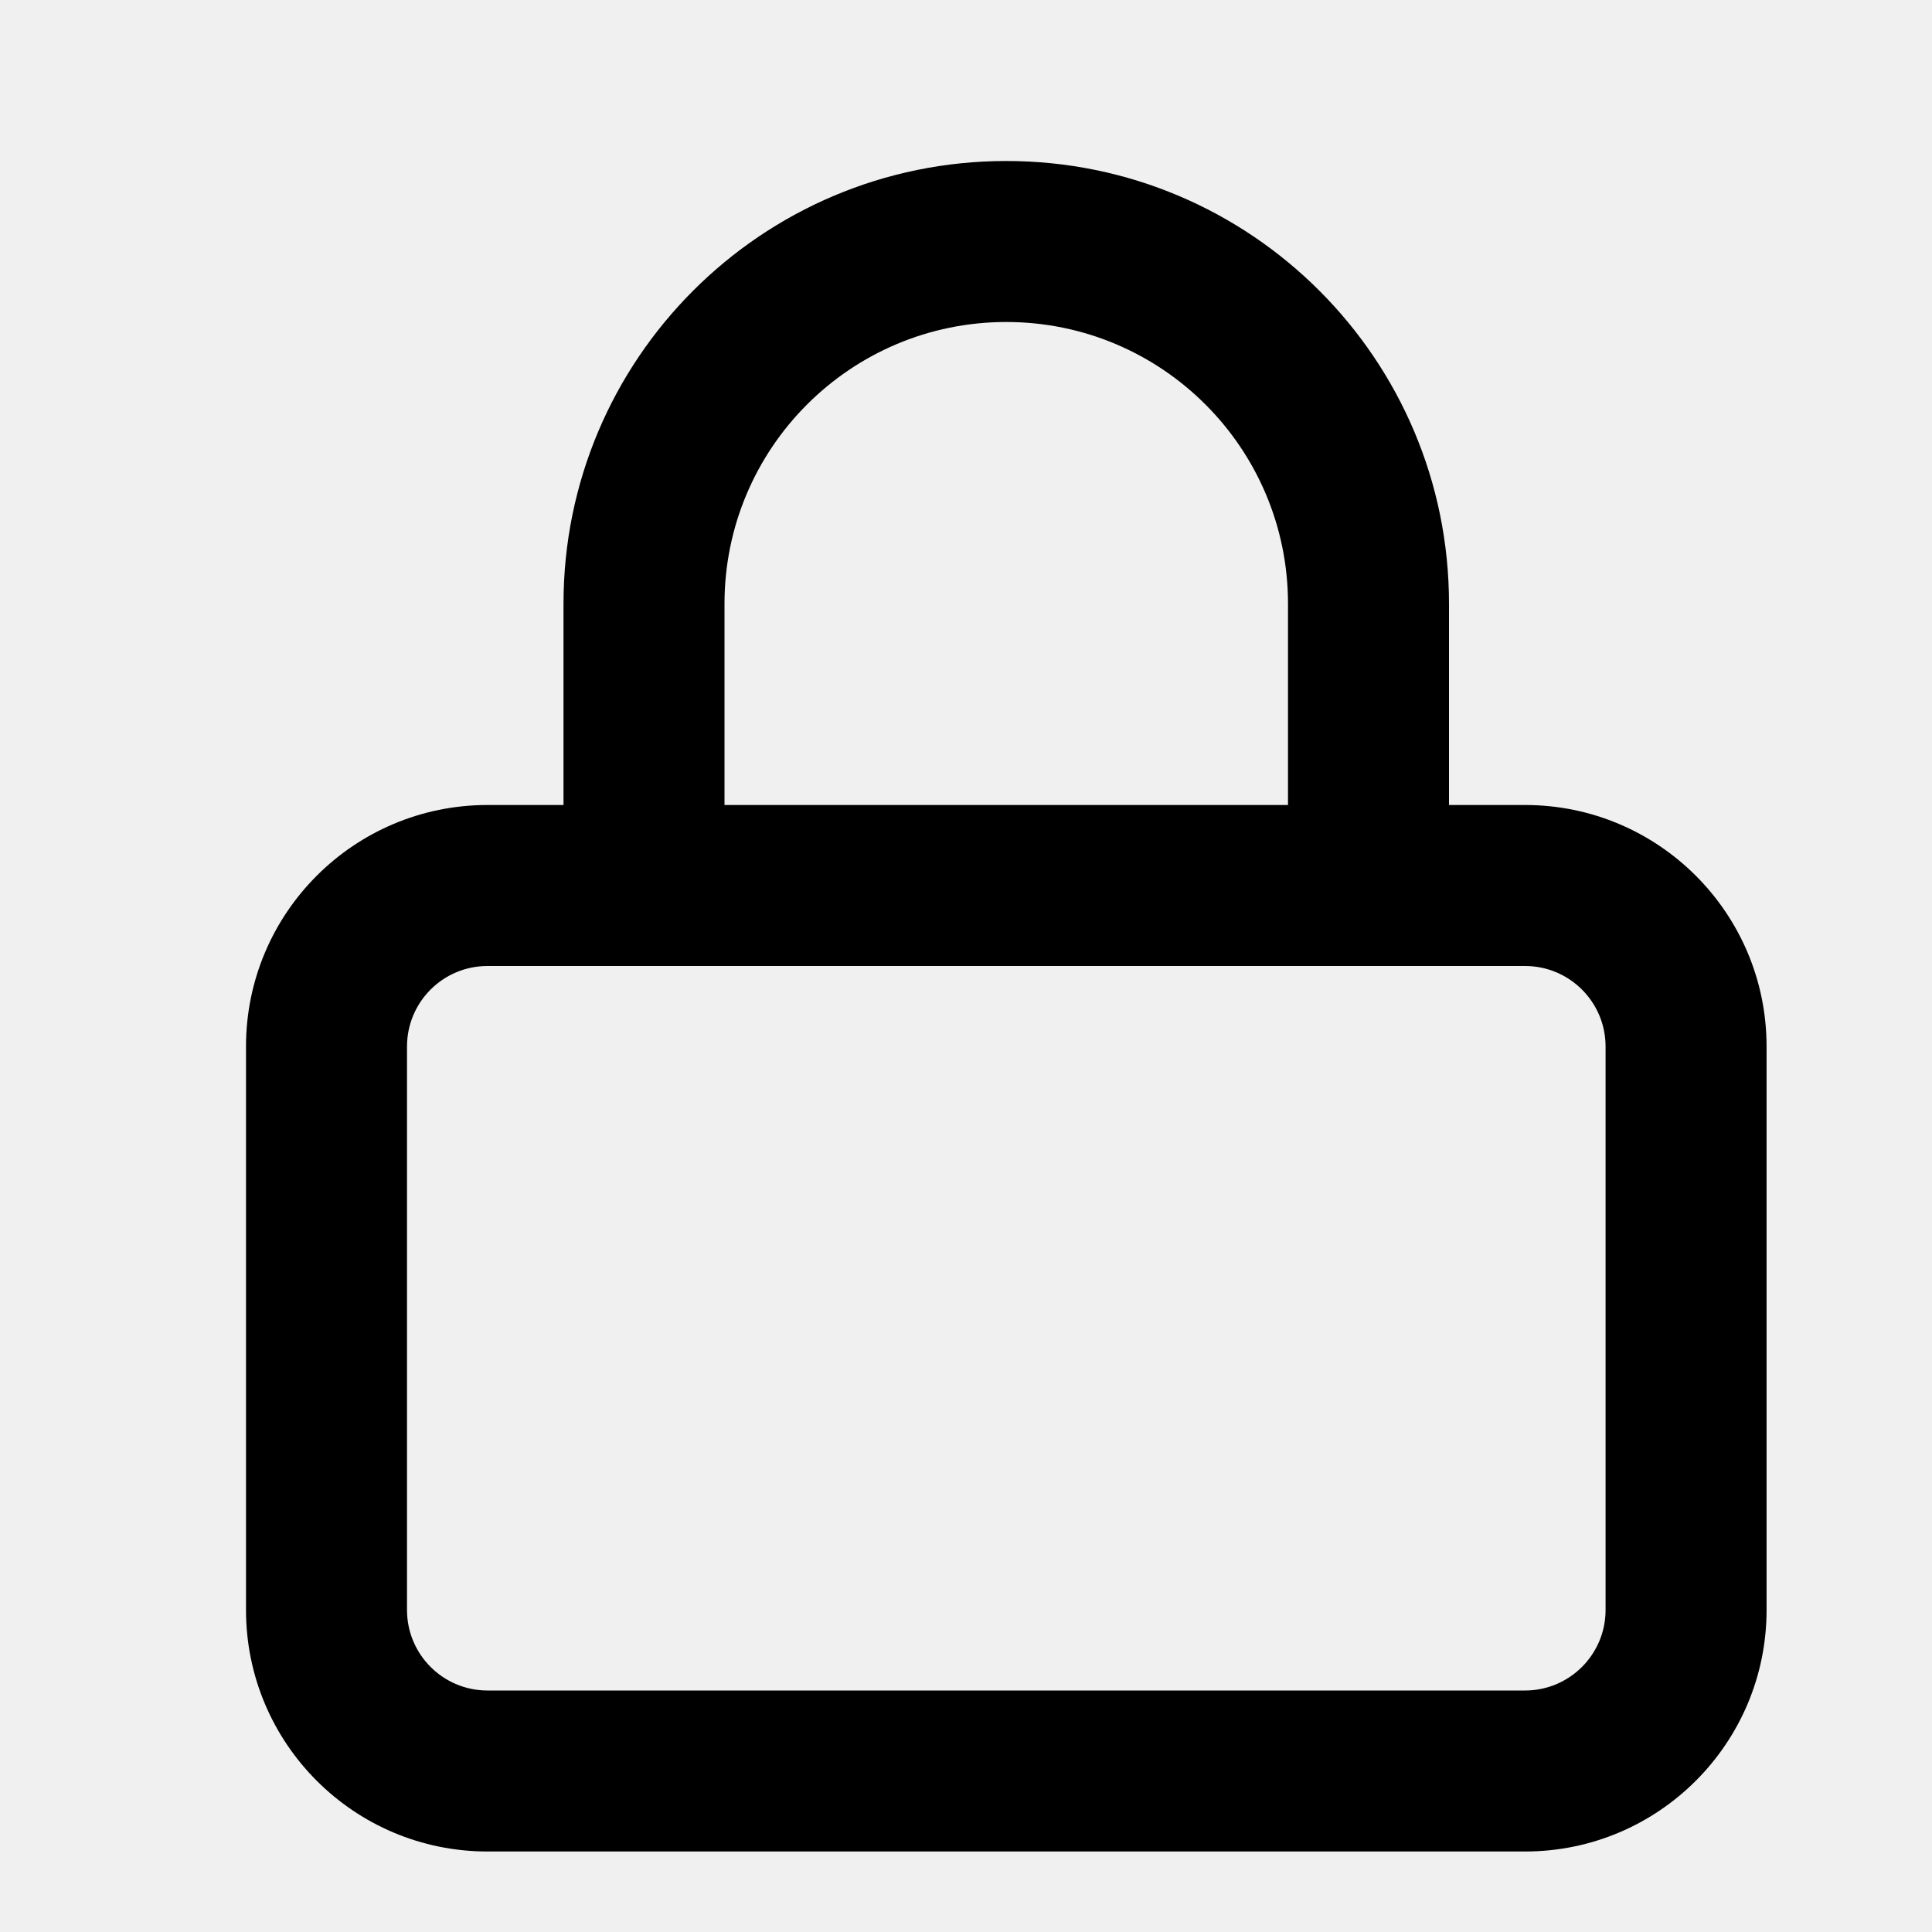
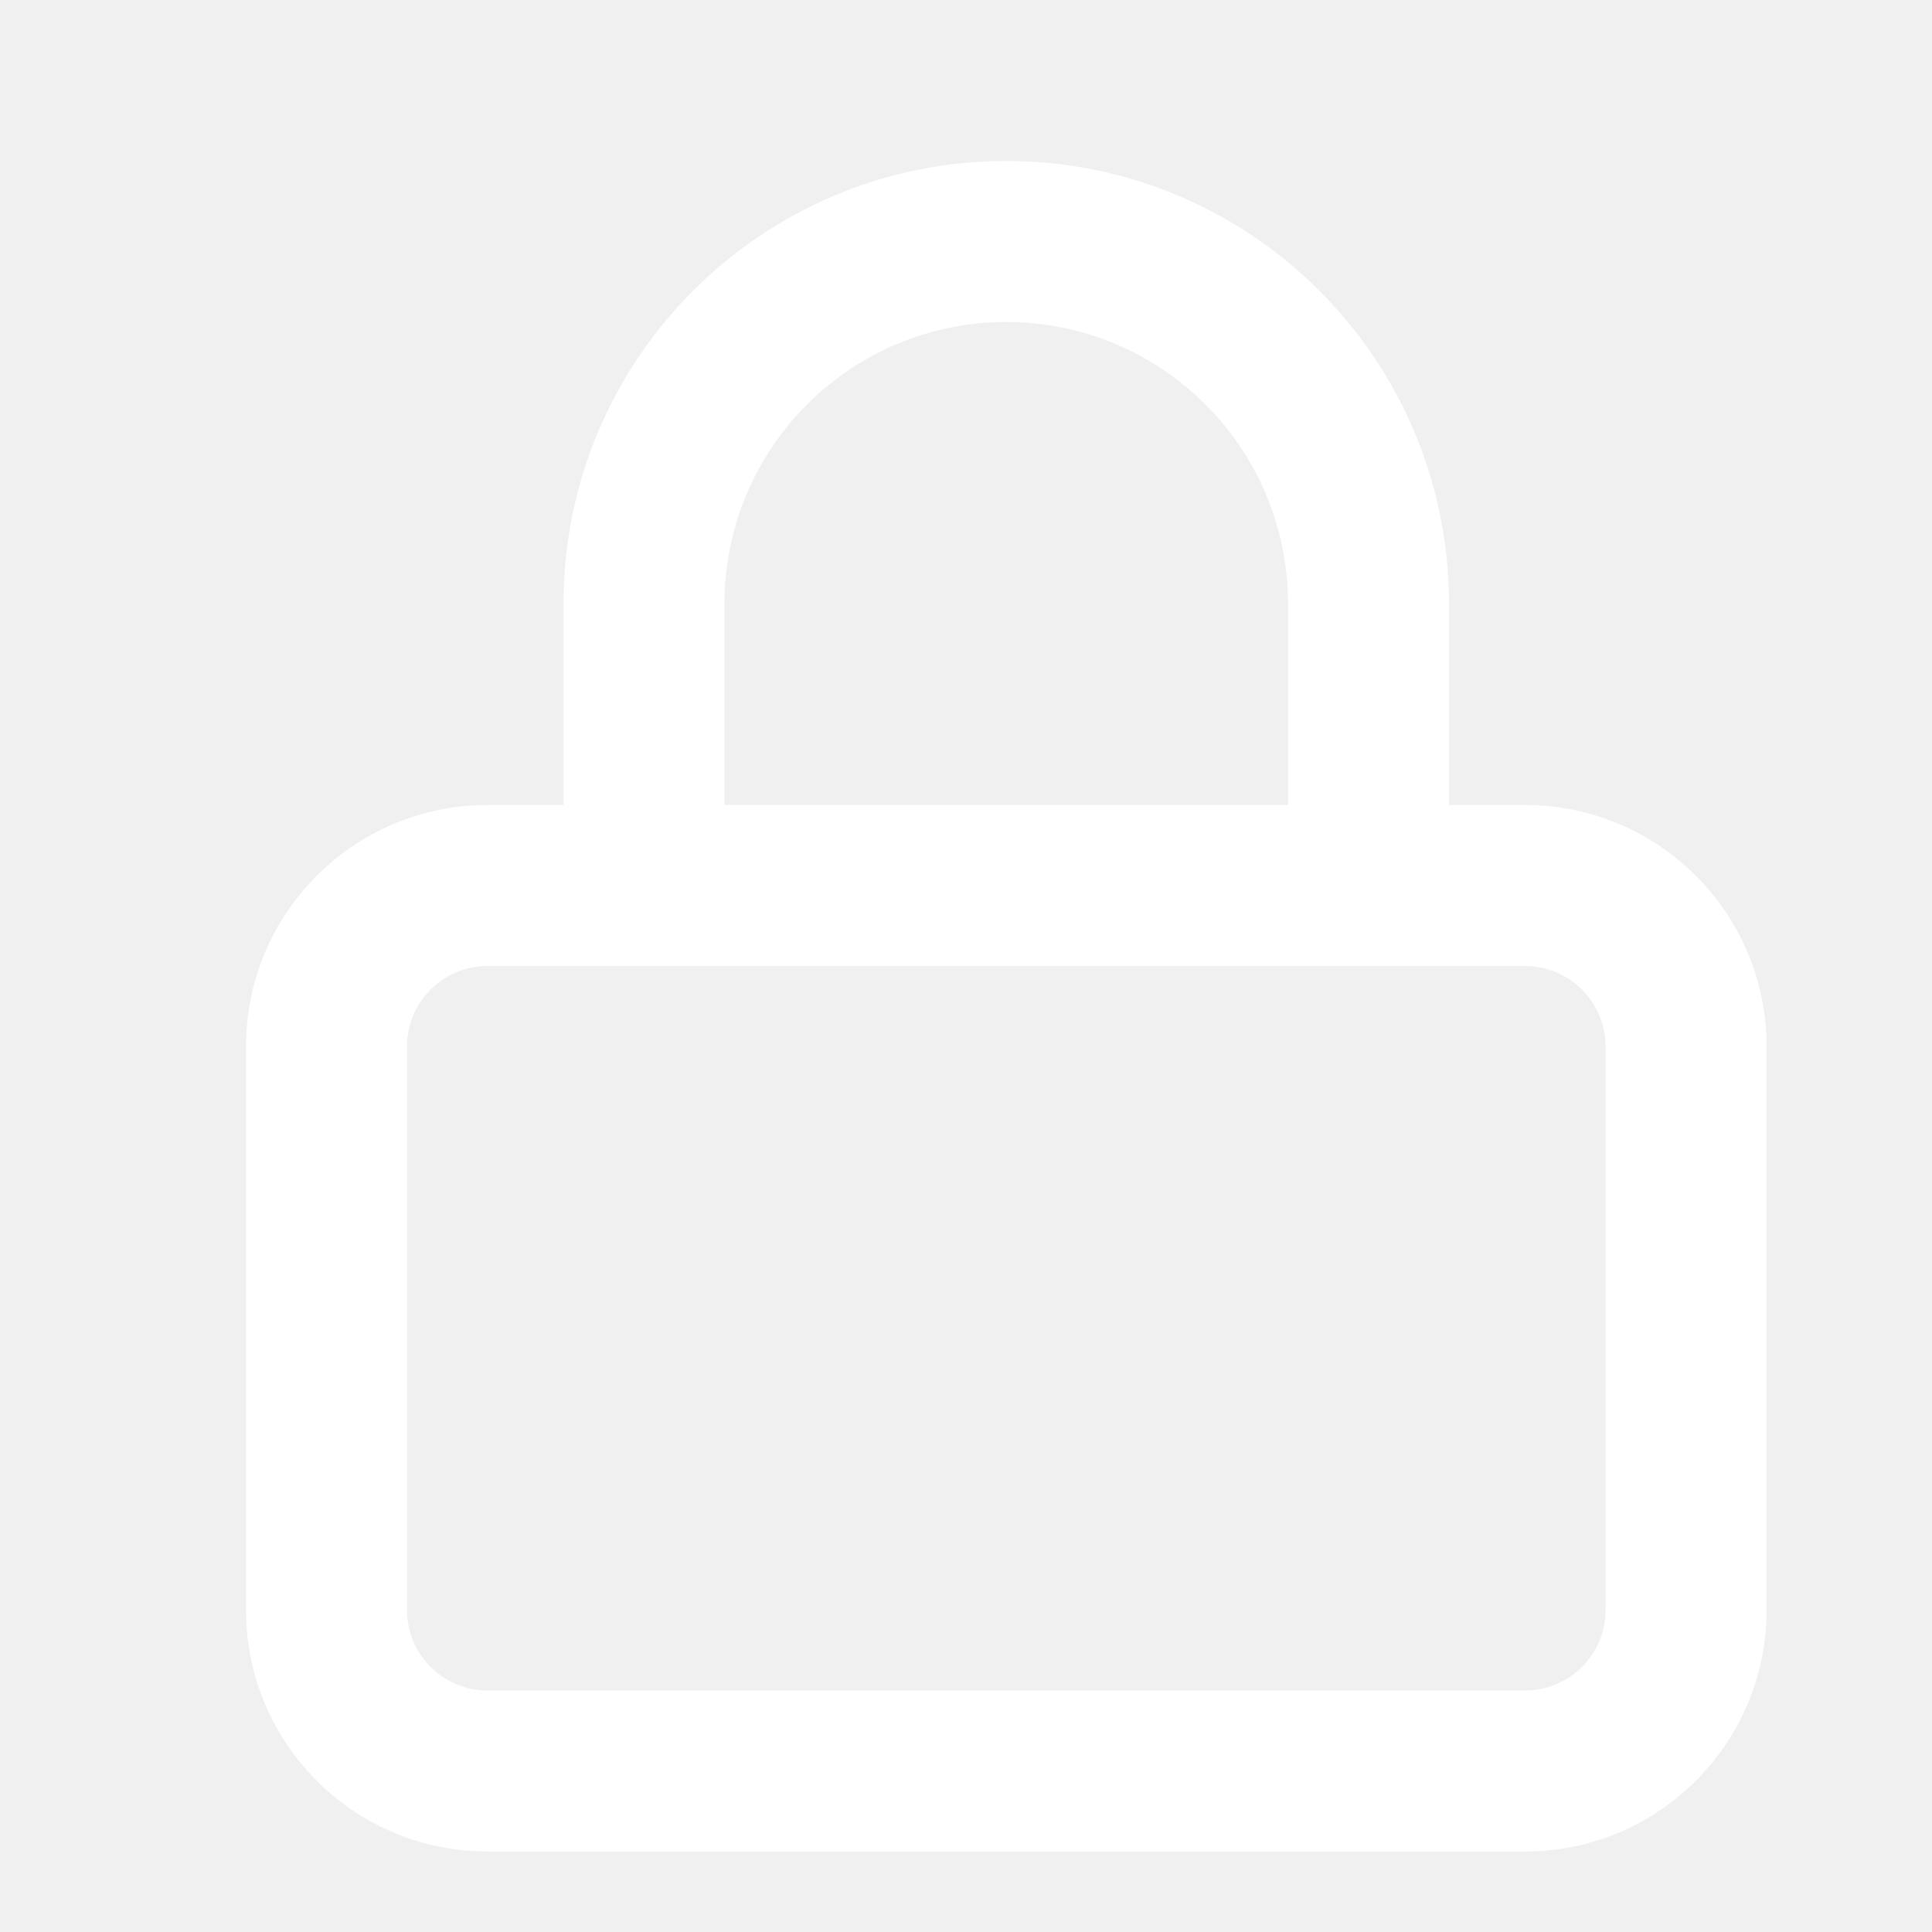
<svg xmlns="http://www.w3.org/2000/svg" width="24" height="24" viewBox="0 0 24 24" fill="none">
-   <path fill-rule="evenodd" clip-rule="evenodd" d="M7 7.5C7 4.462 9.462 2 12.5 2C15.538 2 18 4.462 18 7.5V10H18.945C20.601 10 21.945 11.343 21.945 13V20C21.945 21.657 20.601 23 18.945 23H6.056C4.399 23 3.056 21.657 3.056 20V13C3.056 11.343 4.399 10 6.056 10H7V7.5ZM9 10H16V7.5C16 5.567 14.433 4 12.5 4C10.567 4 9 5.567 9 7.5V10ZM5.056 13C5.056 12.448 5.503 12 6.056 12H18.945C19.497 12 19.945 12.448 19.945 13V20C19.945 20.552 19.497 21 18.945 21H6.056C5.503 21 5.056 20.552 5.056 20V13Z" fill="black" />
+   <path fill-rule="evenodd" clip-rule="evenodd" d="M7 7.5C7 4.462 9.462 2 12.5 2C15.538 2 18 4.462 18 7.5V10H18.945C20.601 10 21.945 11.343 21.945 13V20C21.945 21.657 20.601 23 18.945 23H6.056C4.399 23 3.056 21.657 3.056 20V13C3.056 11.343 4.399 10 6.056 10H7V7.5ZM9 10H16V7.5C16 5.567 14.433 4 12.5 4C10.567 4 9 5.567 9 7.5V10ZM5.056 13C5.056 12.448 5.503 12 6.056 12H18.945C19.497 12 19.945 12.448 19.945 13V20C19.945 20.552 19.497 21 18.945 21H6.056C5.503 21 5.056 20.552 5.056 20V13Z" fill="white" />
</svg>
